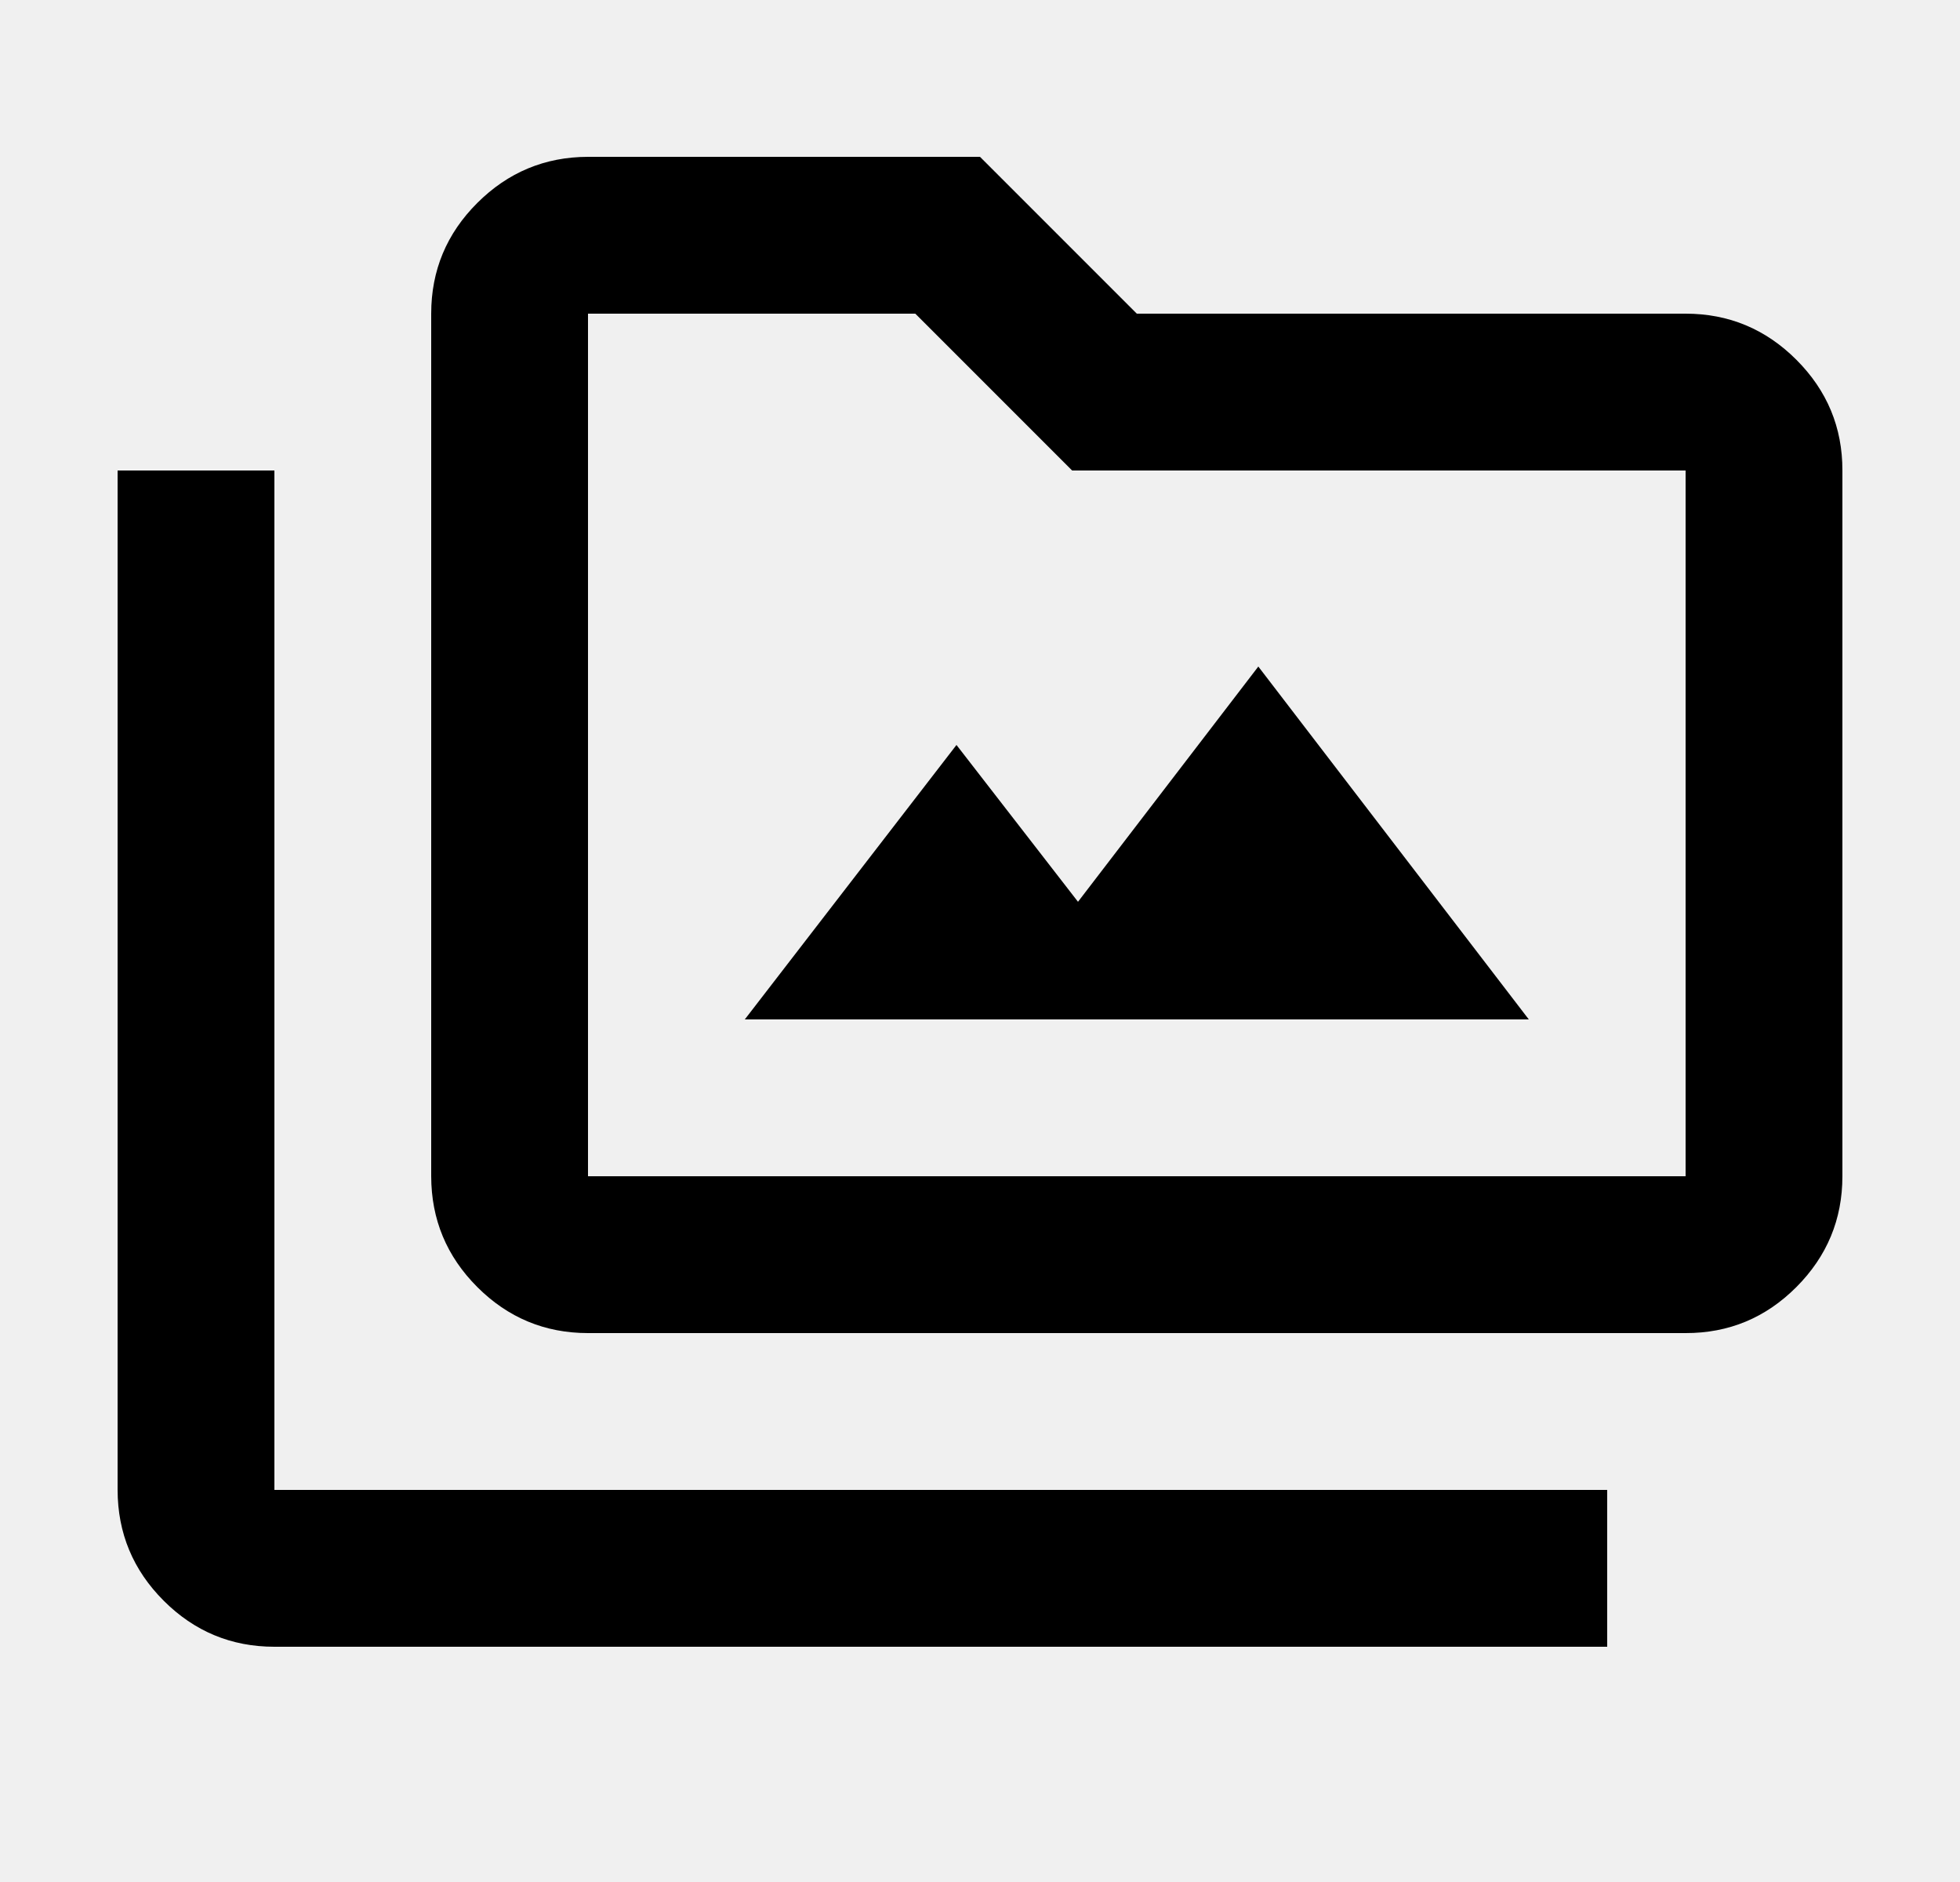
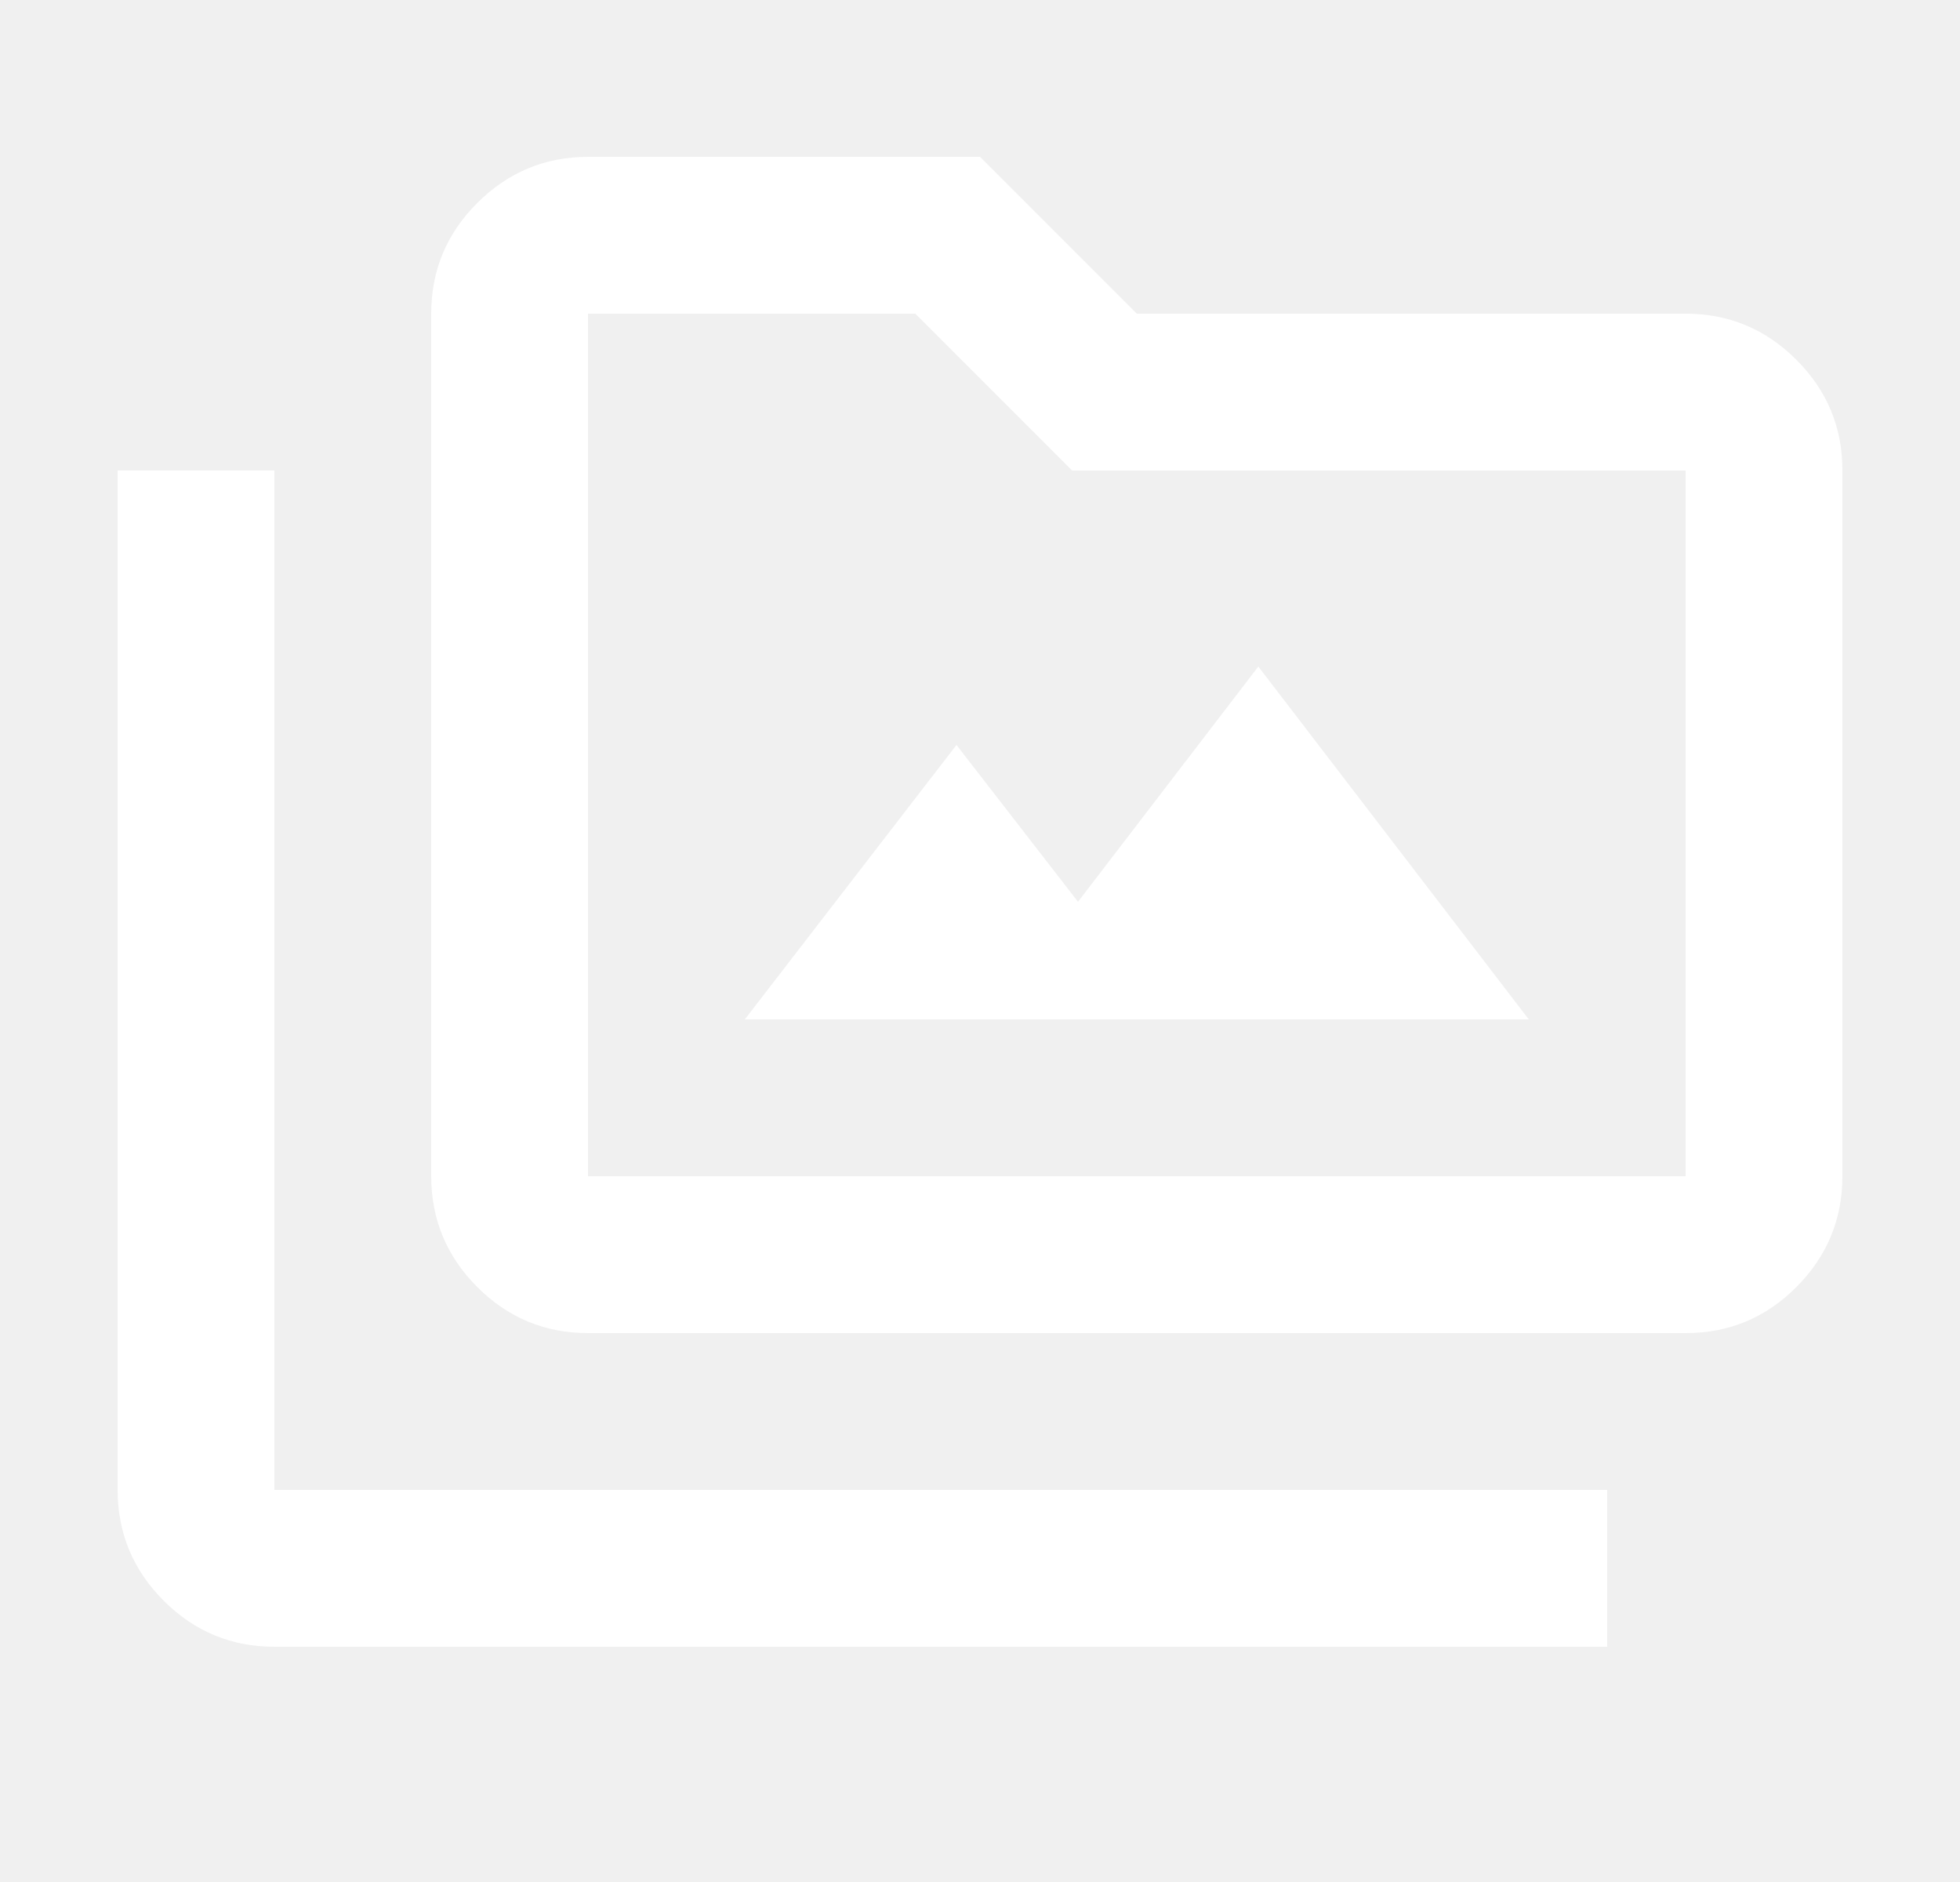
<svg xmlns="http://www.w3.org/2000/svg" width="25" height="24" viewBox="0 0 25 24" fill="none">
-   <path d="M9.5 13H19.5L16.05 8.5L13.75 11.5L12.2 9.5L9.5 13ZM3.5 21C2.95 21 2.479 20.804 2.088 20.413C1.697 20.022 1.501 19.551 1.5 19V6H3.5V19H20.5V21H3.5ZM7.5 17C6.95 17 6.479 16.804 6.088 16.413C5.697 16.022 5.501 15.551 5.5 15V4C5.5 3.45 5.696 2.979 6.088 2.588C6.48 2.197 6.951 2.001 7.5 2H12.5L14.5 4H21.5C22.05 4 22.521 4.196 22.913 4.588C23.305 4.98 23.501 5.451 23.5 6V15C23.5 15.55 23.304 16.021 22.913 16.413C22.522 16.805 22.051 17.001 21.5 17H7.5ZM7.5 15H21.5V6H13.675L11.675 4H7.5V15Z" fill="black" />
+   <path d="M9.5 13H19.5L16.05 8.5L13.75 11.5L12.2 9.5L9.5 13ZM3.5 21C2.95 21 2.479 20.804 2.088 20.413C1.697 20.022 1.501 19.551 1.5 19V6H3.5V19H20.5V21H3.5ZM7.5 17C6.95 17 6.479 16.804 6.088 16.413C5.697 16.022 5.501 15.551 5.5 15V4C5.5 3.45 5.696 2.979 6.088 2.588C6.48 2.197 6.951 2.001 7.5 2H12.5L14.5 4H21.5C22.05 4 22.521 4.196 22.913 4.588C23.305 4.98 23.501 5.451 23.5 6V15C23.5 15.55 23.304 16.021 22.913 16.413C22.522 16.805 22.051 17.001 21.5 17H7.5ZM7.5 15H21.5V6H13.675L11.675 4H7.5V15Z" fill="white" />
</svg>
